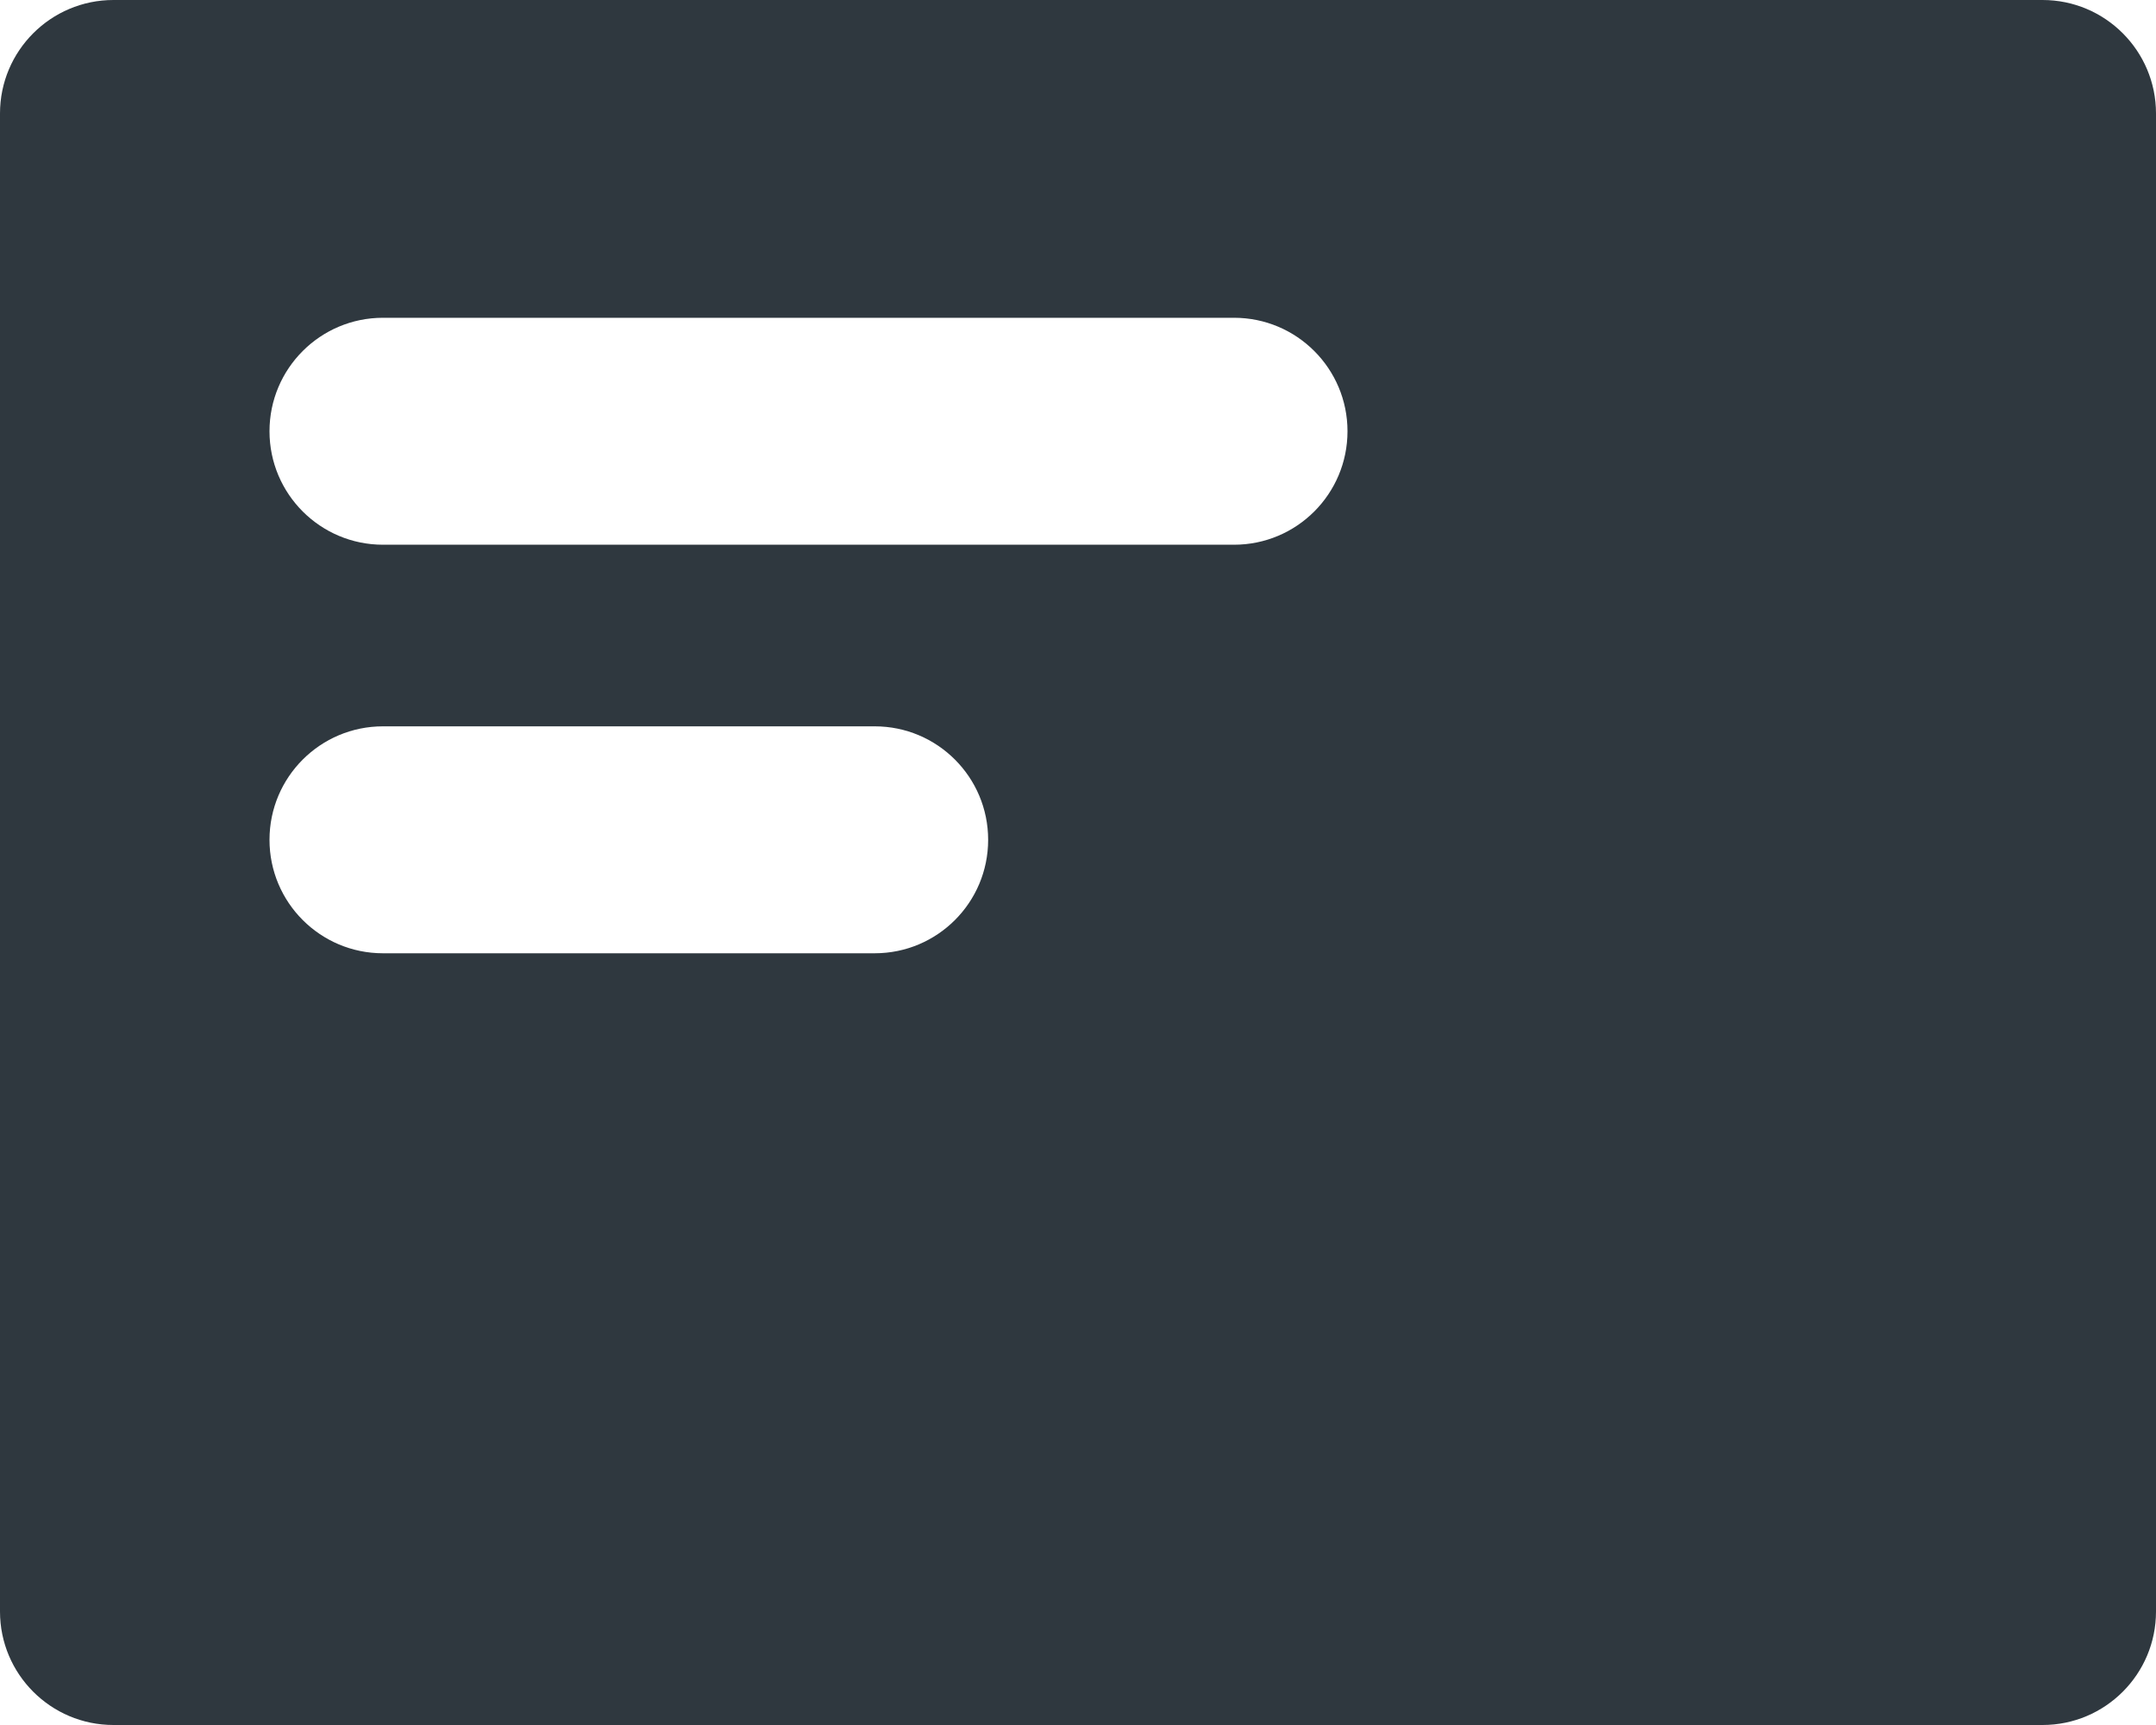
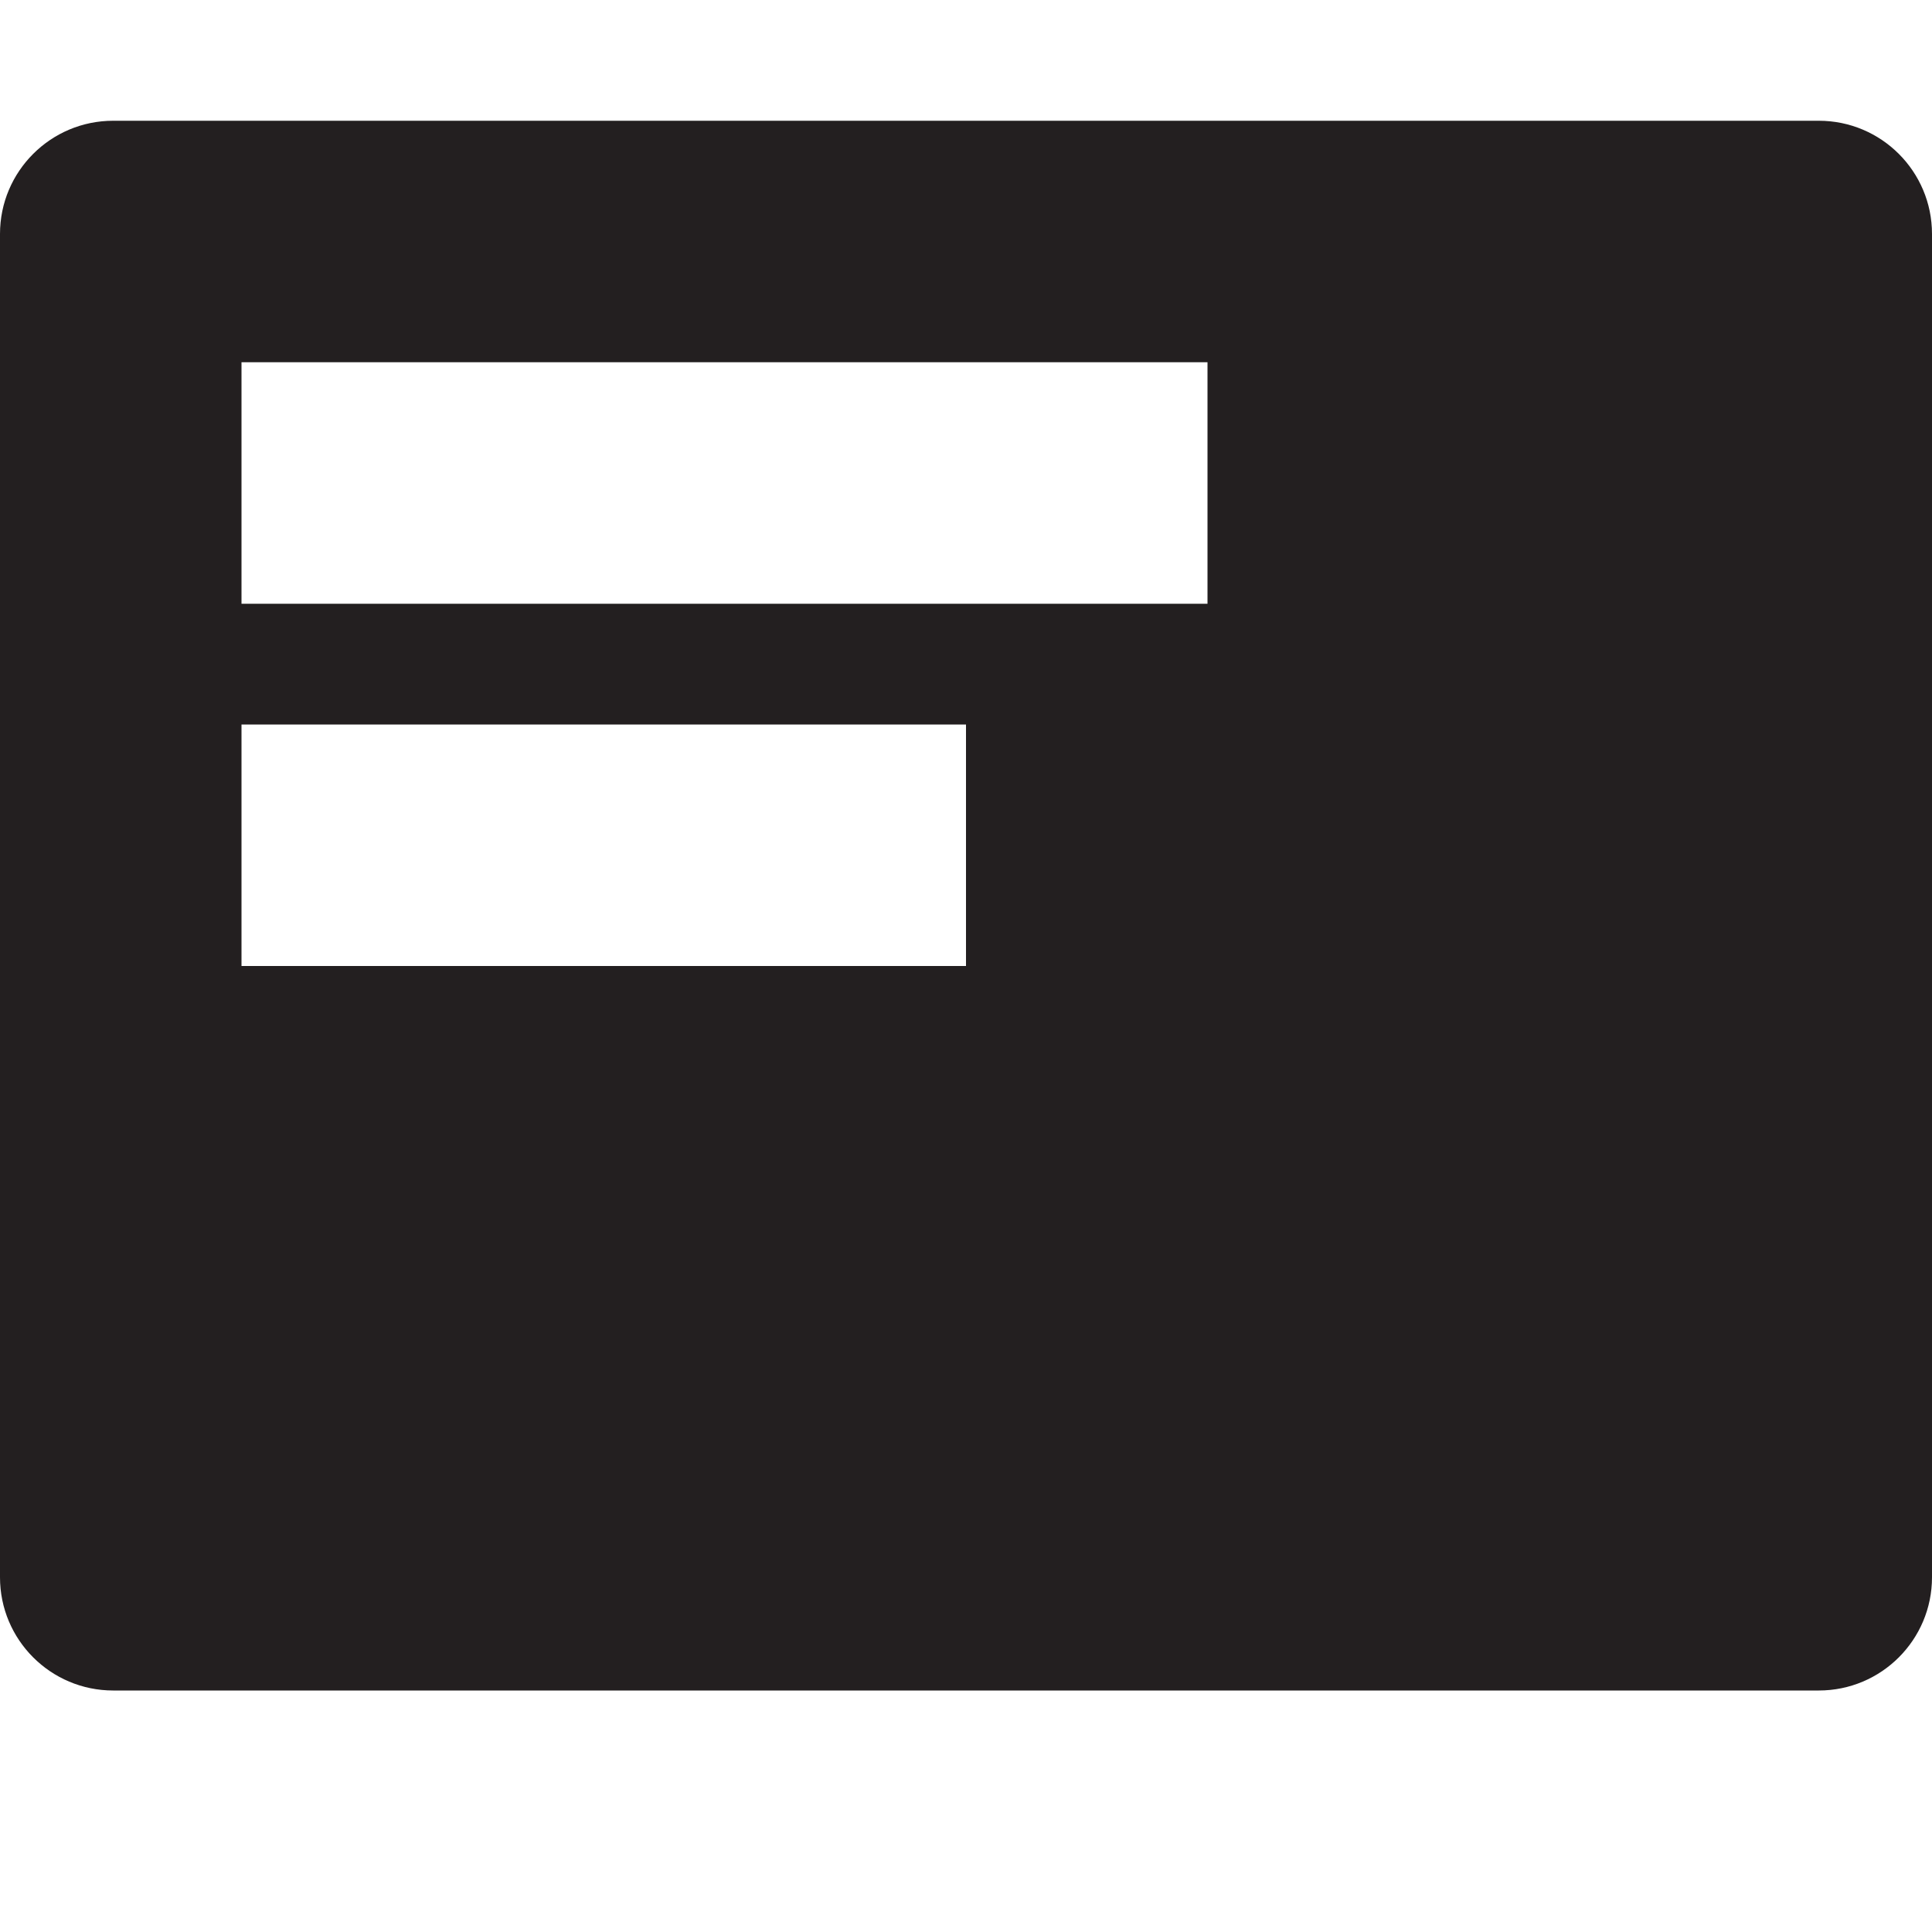
- <svg xmlns="http://www.w3.org/2000/svg" width="40px" height="32px" viewBox="0 0 40 32" version="1.1">
-   <defs />
-   <g id="BH-57783-(Internal-Picker-Missing-Information)" stroke="none" stroke-width="1" fill="none" fill-rule="evenodd">
-     <g id="Desktop" transform="translate(-870, -866)" fill="#2F383F" fill-rule="nonzero">
-       <path d="M872.105,866 L907.895,866 C909.057,866 910,866.943 910,868.105 L910,895.895 C910,897.057 909.057,898 907.895,898 L872.105,898 C870.943,898 870,897.057 870,895.895 L870,868.105 C870,866.943 870.943,866 872.105,866 Z M877.105,871.895 C875.943,871.895 875,872.837 875,874 C875,875.163 875.943,876.105 877.105,876.105 L892.895,876.105 C894.057,876.105 895,875.163 895,874 C895,872.837 894.057,871.895 892.895,871.895 L877.105,871.895 Z M877.105,879.474 C875.943,879.474 875,880.416 875,881.579 C875,882.742 875.943,883.684 877.105,883.684 L886.228,883.684 C887.391,883.684 888.333,882.742 888.333,881.579 C888.333,880.416 887.391,879.474 886.228,879.474 L877.105,879.474 Z" id="Combined-Shape-Copy-3" />
+ <svg xmlns="http://www.w3.org/2000/svg" id="Layer_1" data-name="Layer 1" viewBox="0 0 512 512">
+   <defs>
+     <style>.cls-1{fill:#231f20;}</style>
+   </defs>
+   <g id="BH-57783-_Internal-Picker-Missing-Information_" data-name="BH-57783-(Internal-Picker-Missing-Information)">
+     <g id="Desktop">
+       <path id="Combined-Shape-Copy-3" class="cls-1" d="M30,32H482a30,30,0,0,1,30,30V418a30,30,0,0,1-30,30H30A30,30,0,0,1,0,418V62A30,30,0,0,1,30,32ZM64,96v64H320V96Zm0,96v64H256V192Z" />
    </g>
  </g>
</svg>
